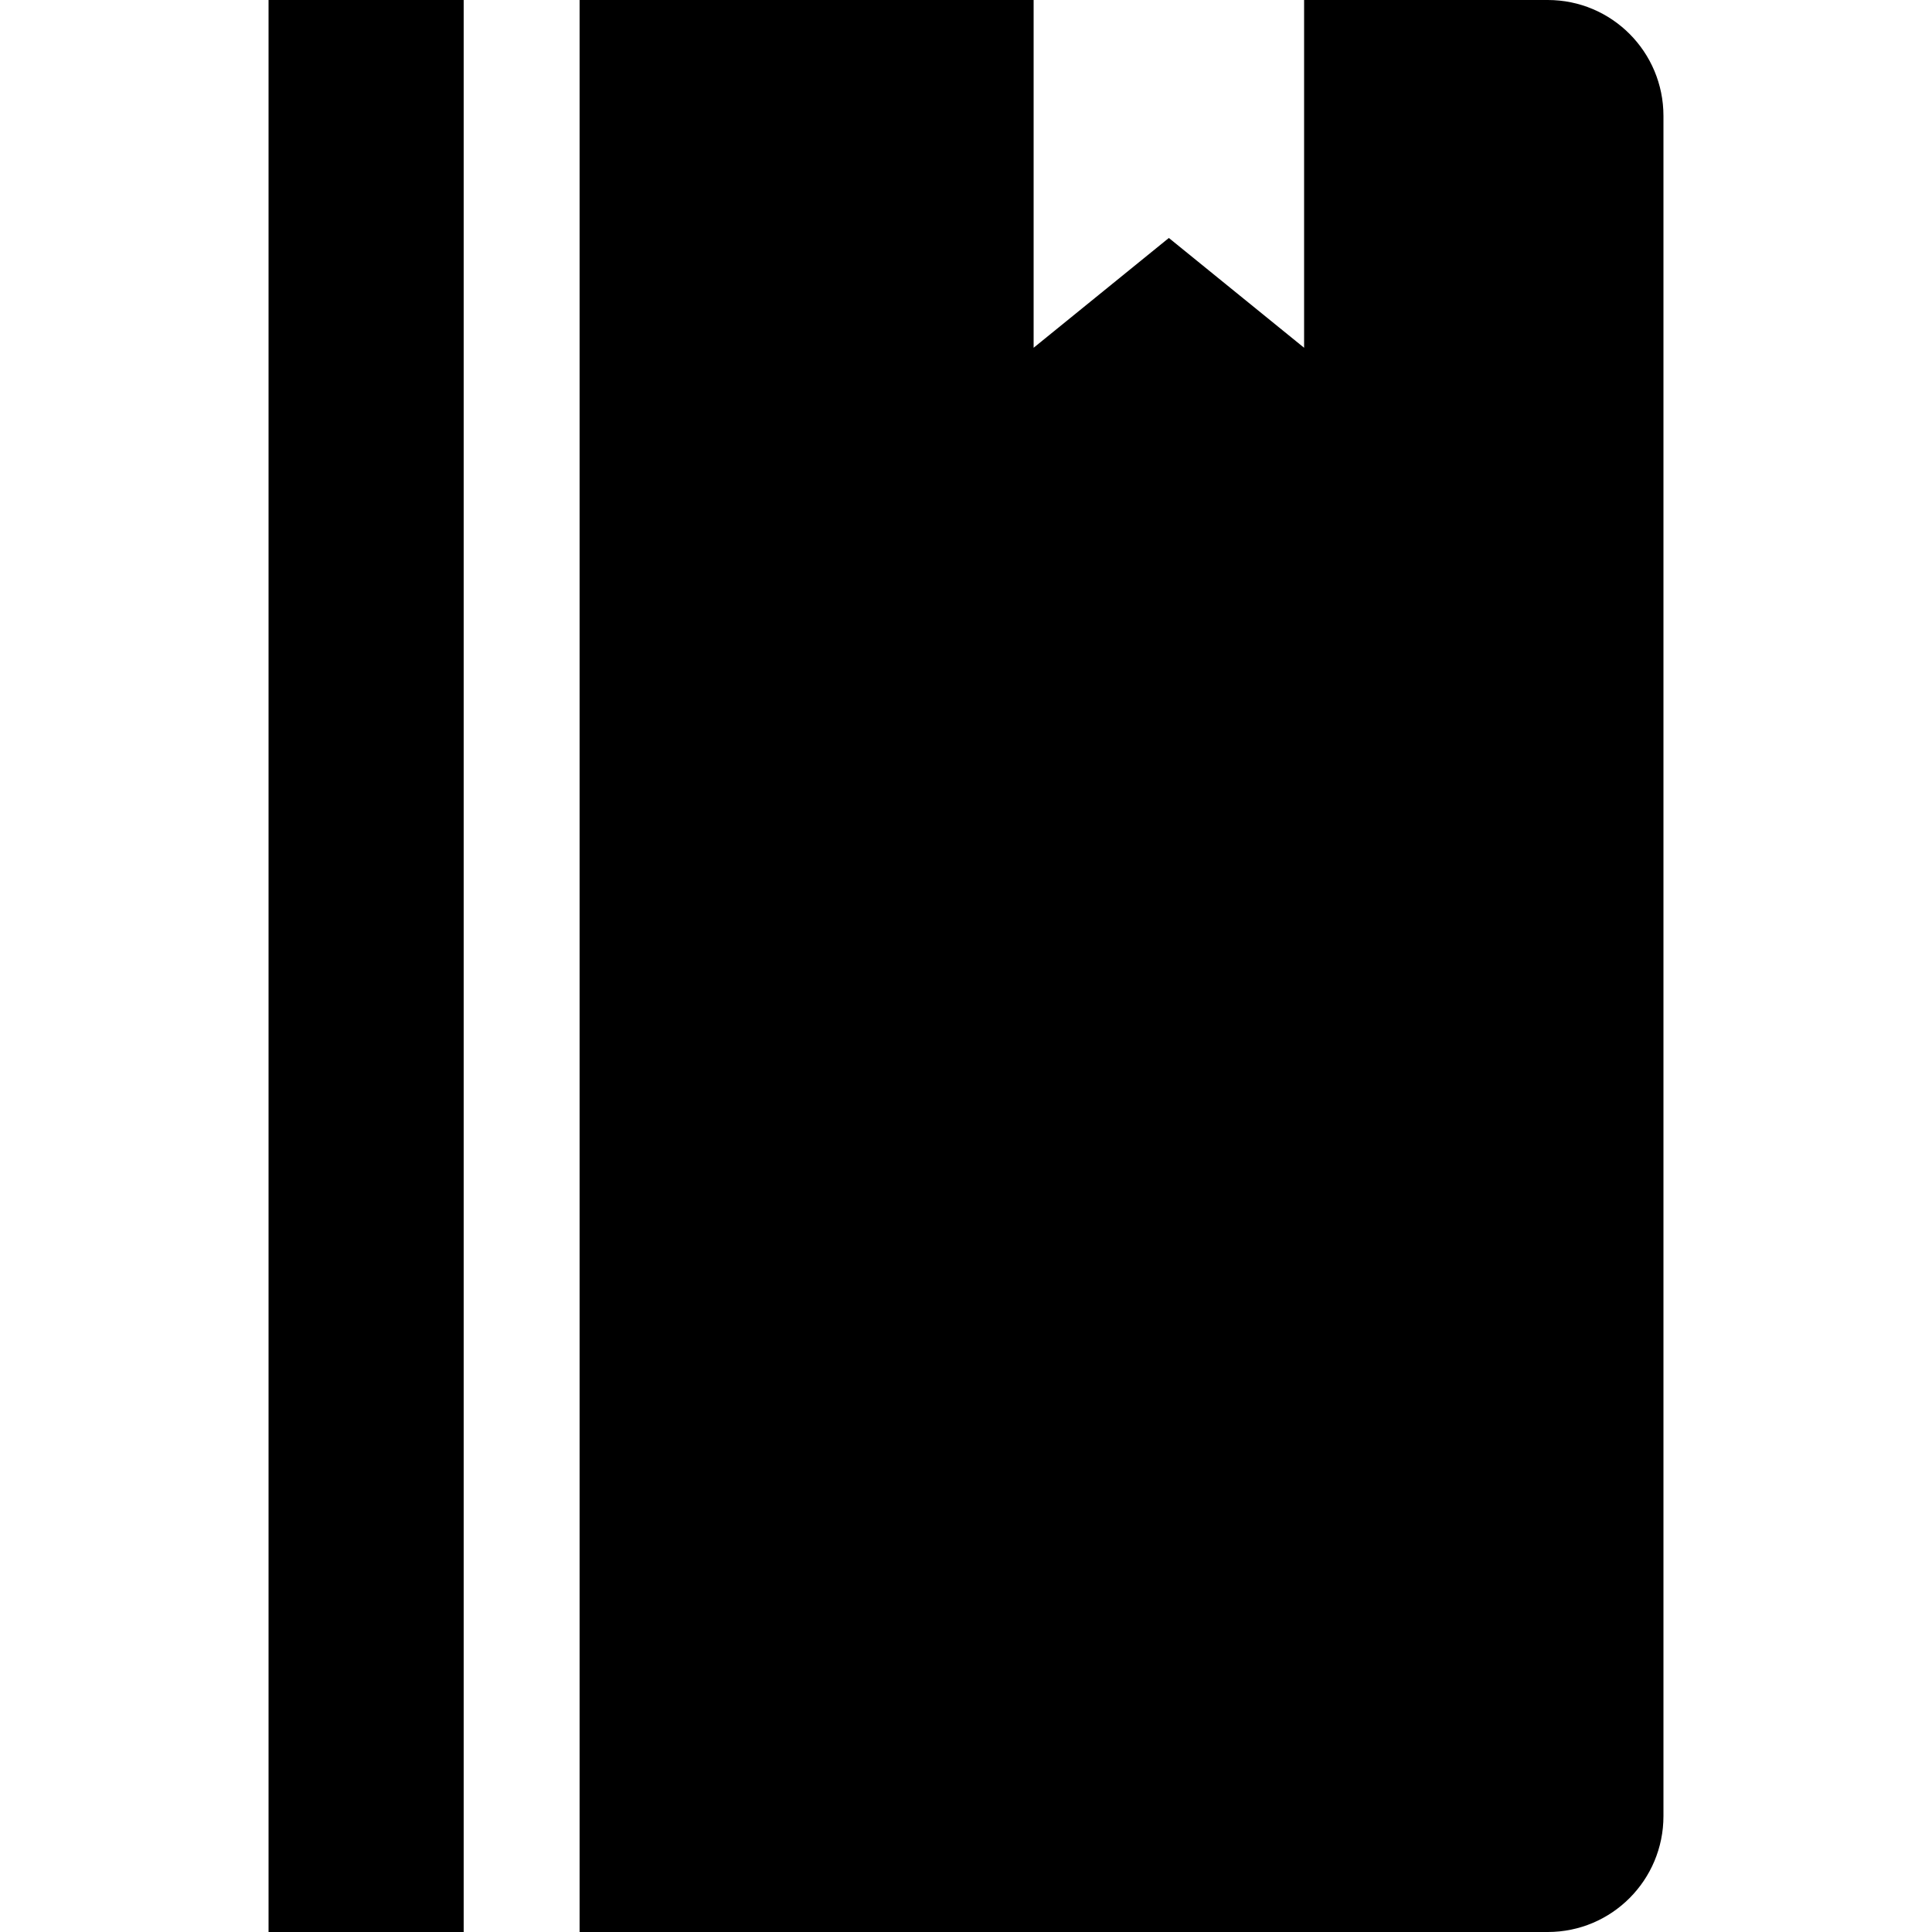
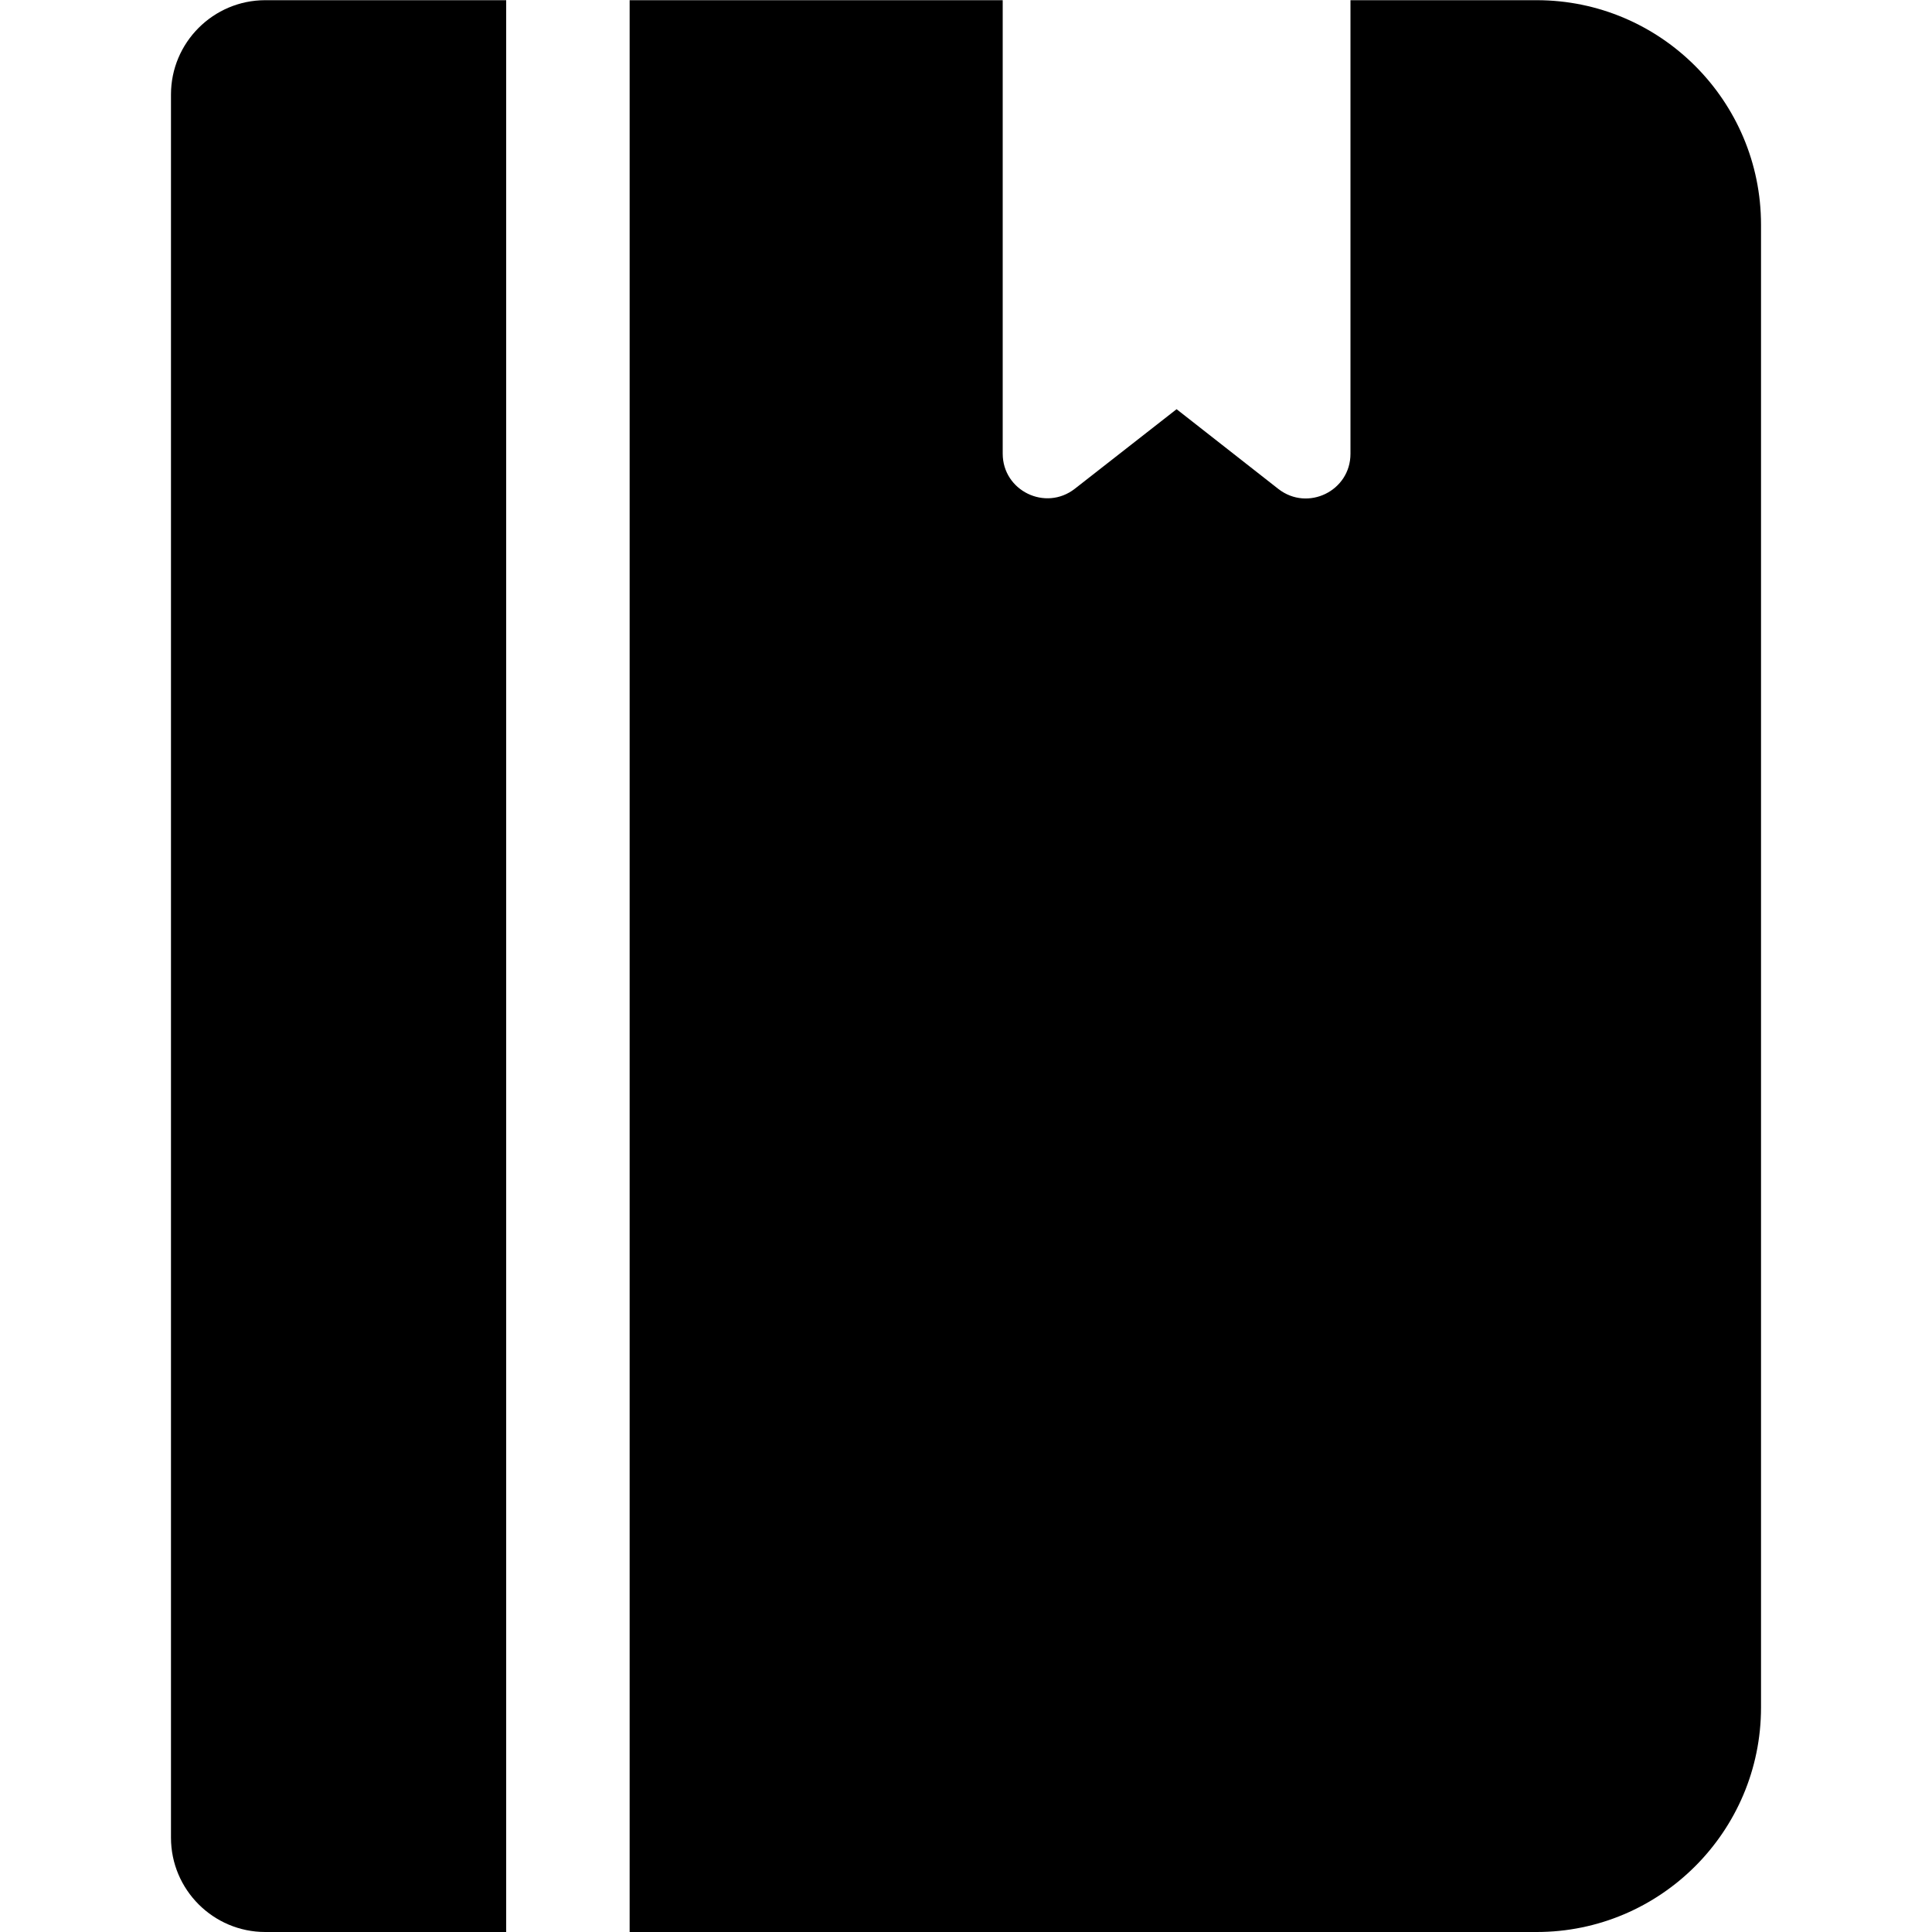
- <svg xmlns="http://www.w3.org/2000/svg" version="1.1" id="图层_1" x="0px" y="0px" viewBox="0 0 1000 1000" enable-background="new 0 0 1000 1000" xml:space="preserve">
-   <g id="XMLID_407_">
-     <rect id="XMLID_408_" x="139" width="101" height="1000" />
-     <path id="XMLID_475_" d="M801.111,0H675v180l-70-56.828L535,180V0H300v1000h501.111c33.137,0,59.889-26.863,59.889-60V60   C861,26.863,834.248,0,801.111,0z" />
+ <svg xmlns="http://www.w3.org/2000/svg" version="1.1" id="图层_1" x="0px" y="0px" viewBox="0 0 1000 1000" style="enable-background:new 0 0 1000 1000;" xml:space="preserve">
+   <g>
+     <path d="M261.9,0.1H137.3c-26.9,0-48.8,21.9-48.8,48.8v902.3c0,26.9,21.9,48.8,48.8,48.8H262V0.1H261.9z" />
+     <path d="M795.4,0.1H699v234.8c0,19.2-22.1,30-37.3,18.2L609,211.8L556.3,253c-15.2,11.8-37.3,1-37.3-18.2V0.1H325.9v999.9h469.5   c64,0,116.1-52.1,116.1-116.2V116.3C911.5,52.2,859.4,0.1,795.4,0.1z" />
  </g>
</svg>
